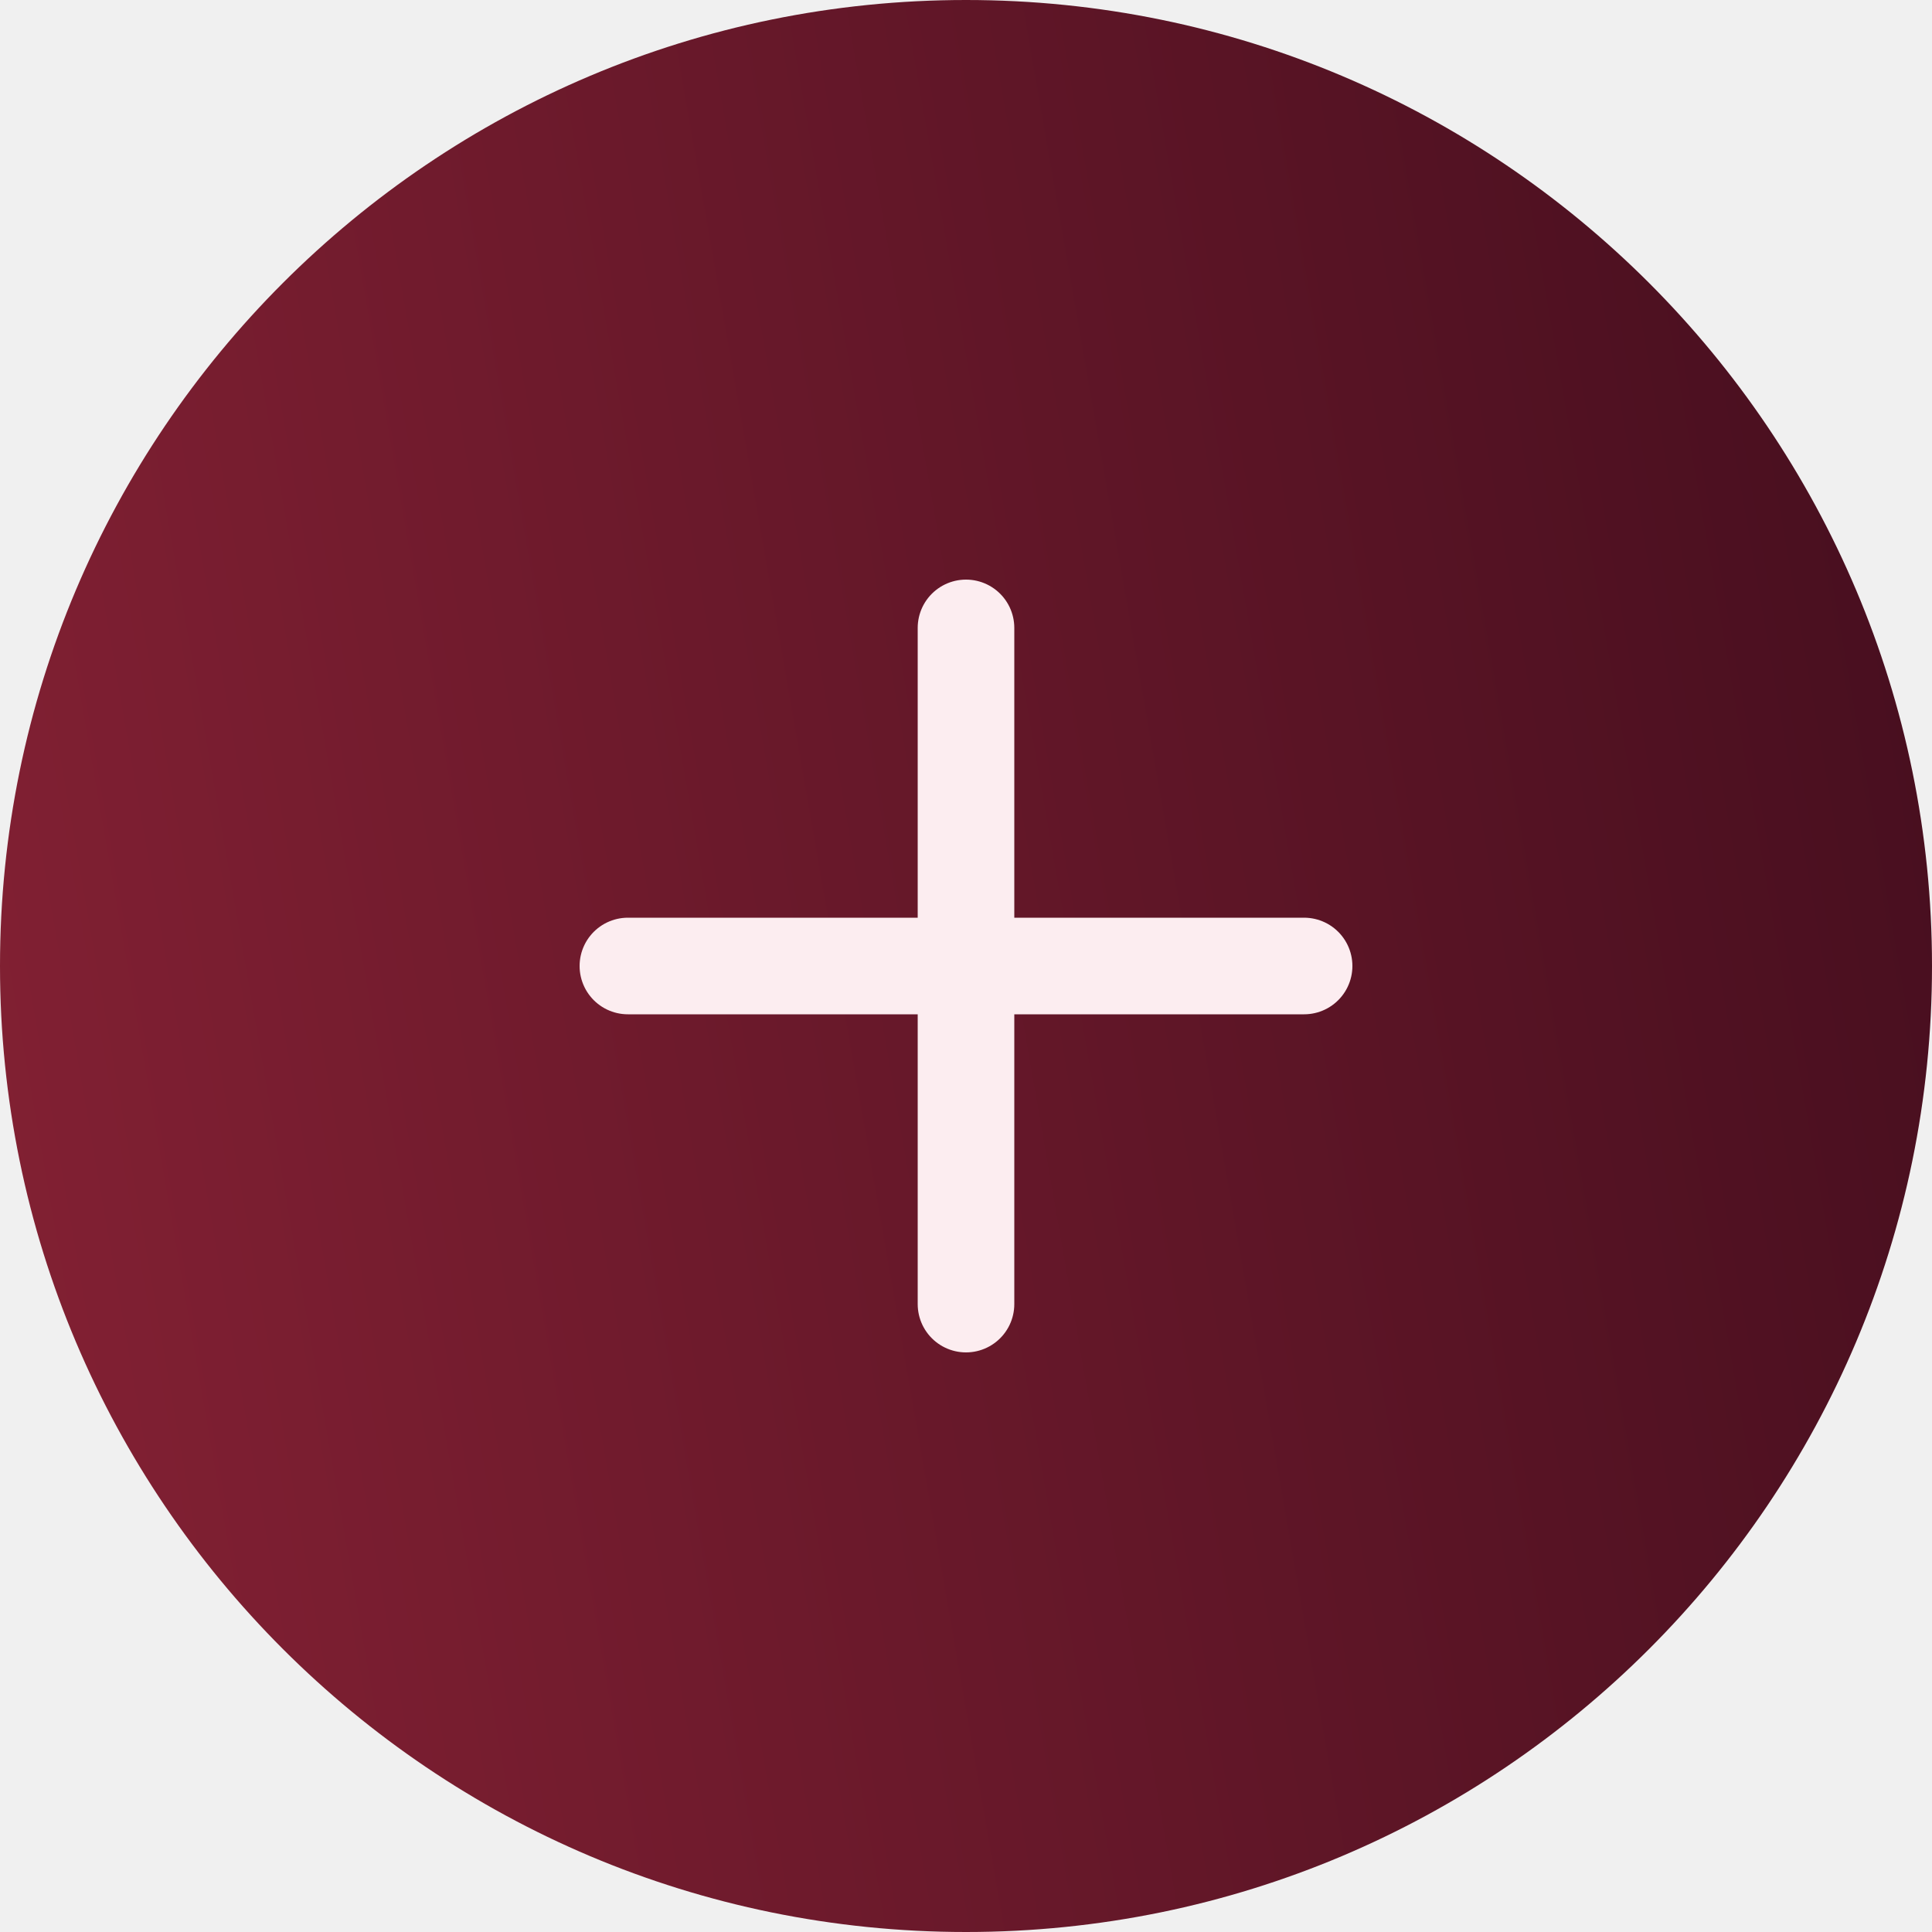
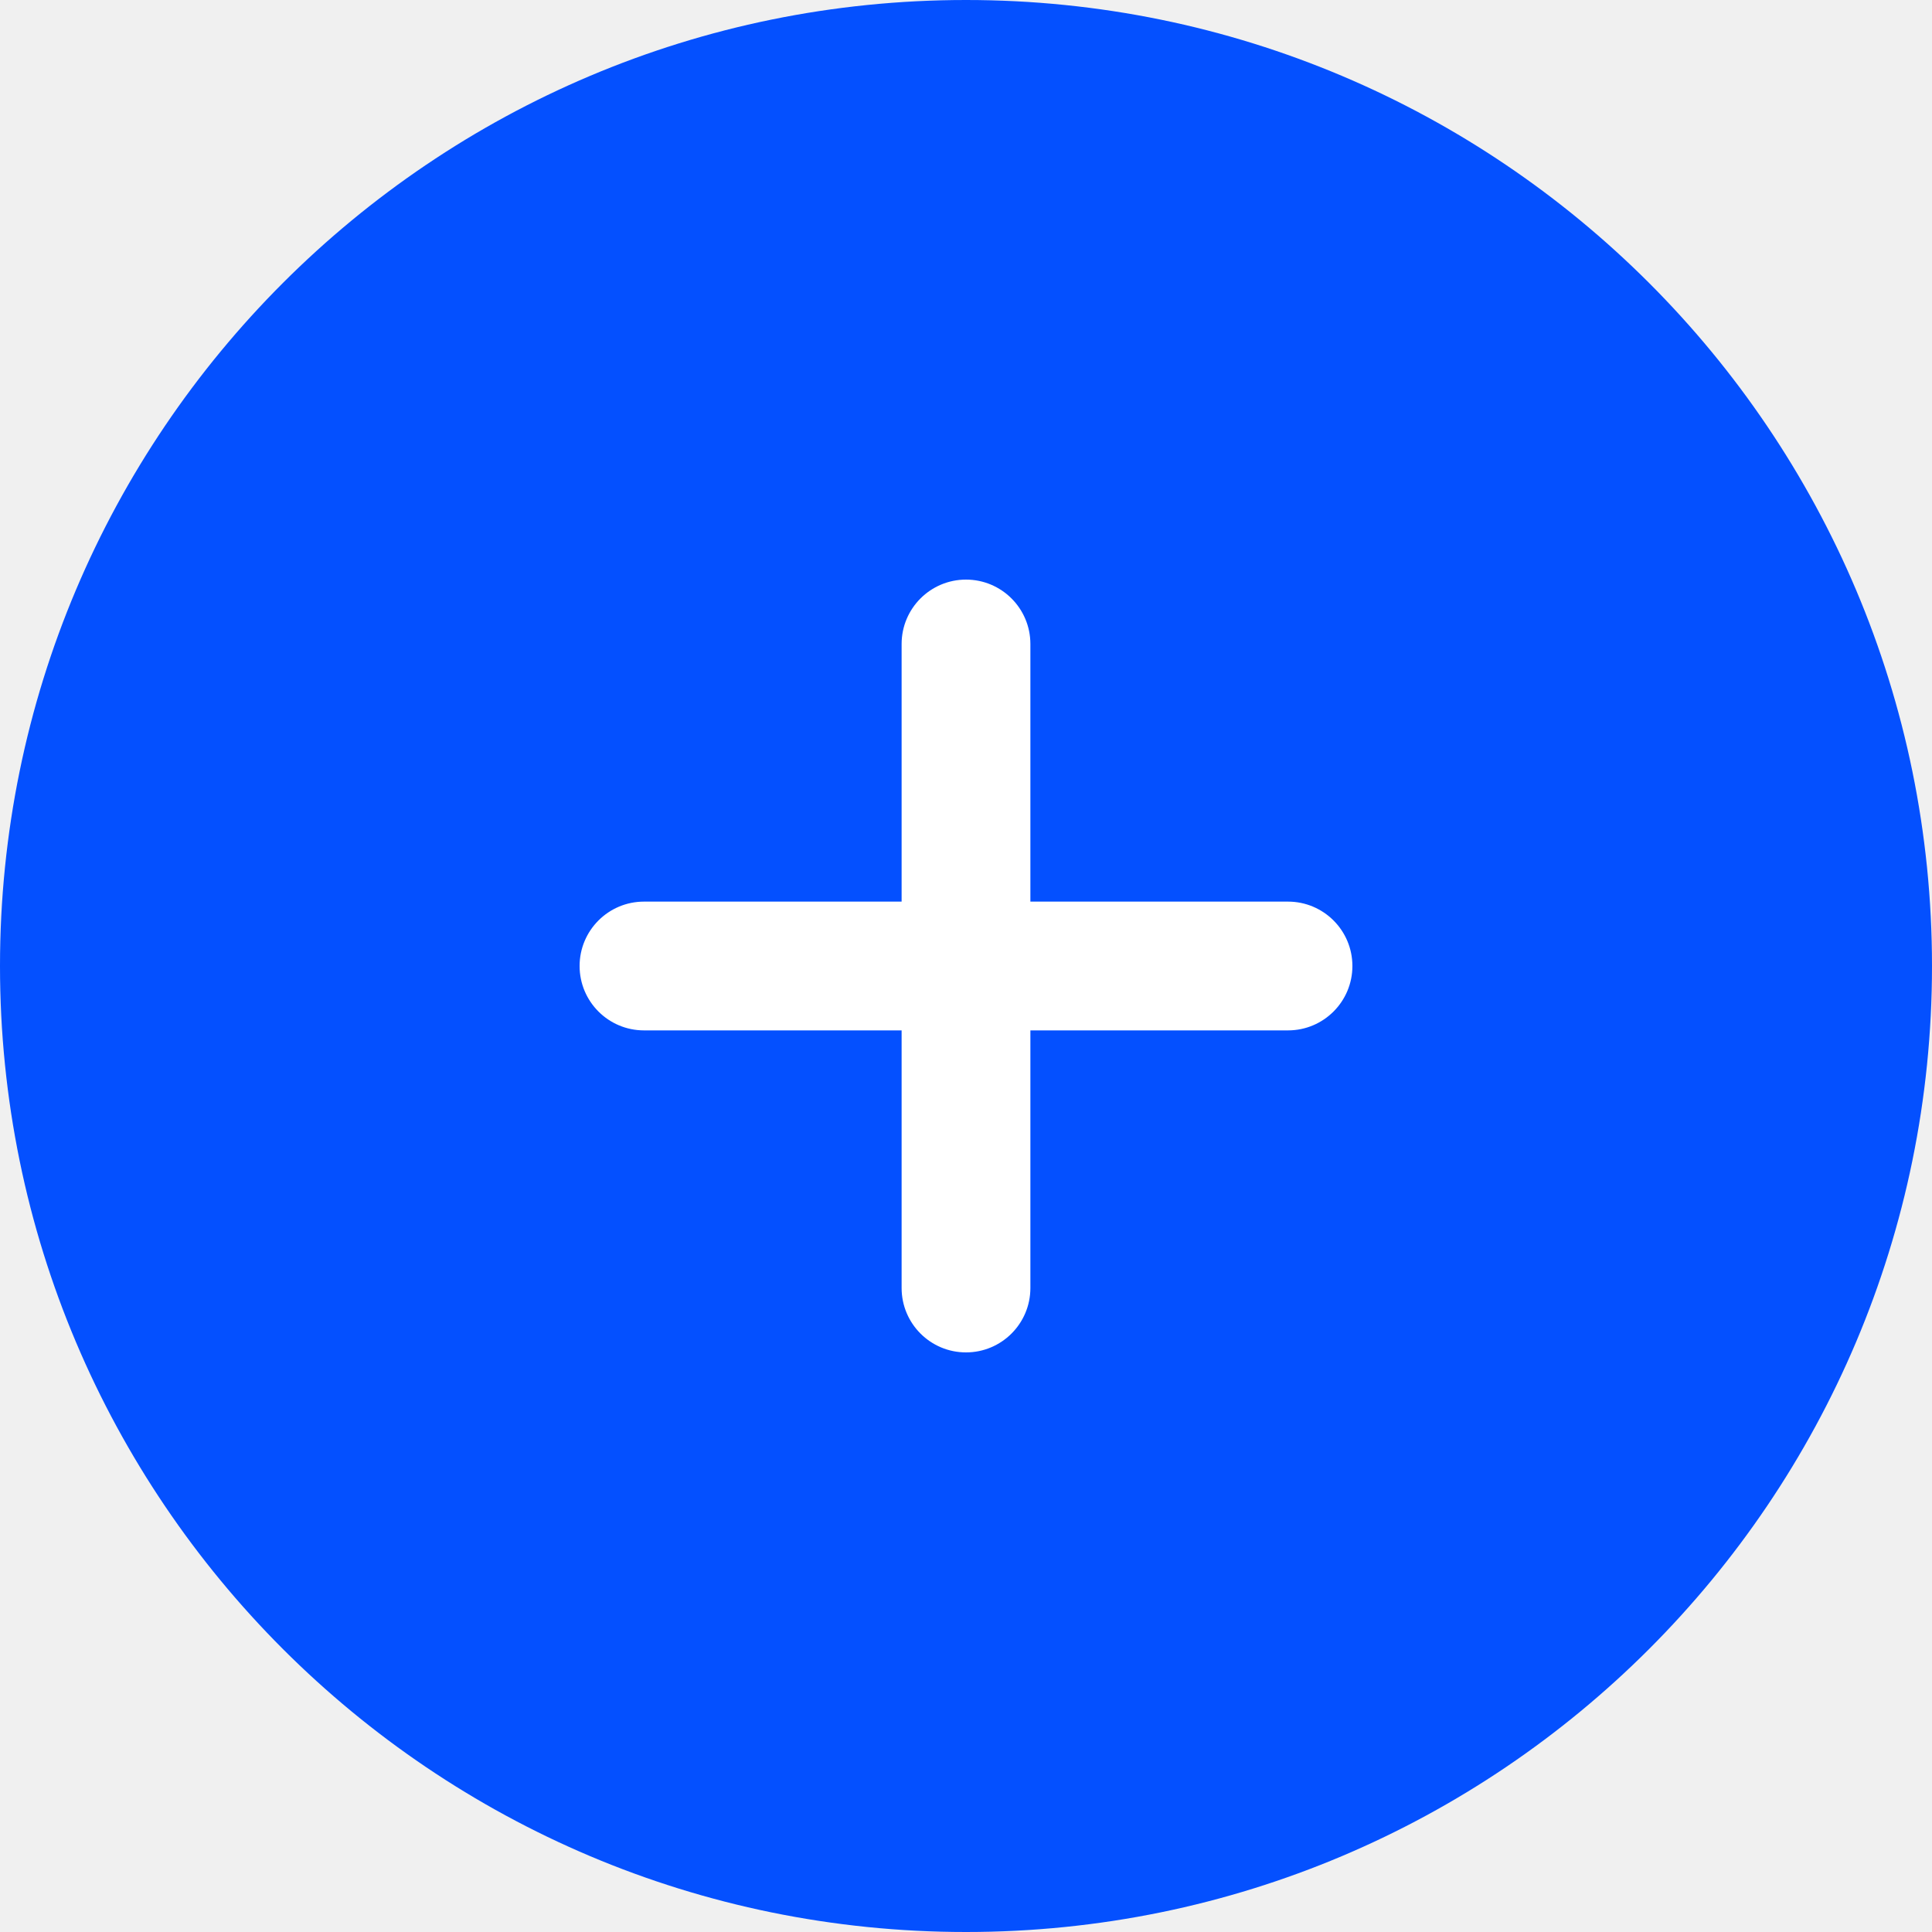
<svg xmlns="http://www.w3.org/2000/svg" width="40" height="40" viewBox="0 0 40 40" fill="none">
-   <circle cx="20" cy="20" r="20" fill="url(#paint0_linear_411_4088)" />
-   <path d="M20 27V13" stroke="#FCEDF0" stroke-width="2" stroke-linecap="round" />
-   <path d="M13 20L27 20" stroke="#FCEDF0" stroke-width="2" stroke-linecap="round" />
-   <defs>
-     <linearGradient id="paint0_linear_411_4088" x1="0" y1="40" x2="47.485" y2="31.73" gradientUnits="userSpaceOnUse">
-       <stop stop-color="#852134" />
-       <stop offset="1" stop-color="#420D1D" />
-     </linearGradient>
-   </defs>
+   <rect width="40" height="40" rx="20" fill="#0450FF" />
+   <path d="M28 20C28 19.264 27.403 18.667 26.667 18.667H21.333V13.333C21.333 12.597 20.736 12 20 12C19.264 12 18.667 12.597 18.667 13.333V18.667H13.333C12.597 18.667 12 19.264 12 20C12 20.736 12.597 21.333 13.333 21.333H18.667V26.667C18.667 27.403 19.264 28 20 28C20.736 28 21.333 27.403 21.333 26.667V21.333H26.667C27.403 21.333 28 20.736 28 20Z" fill="white" />
</svg>
